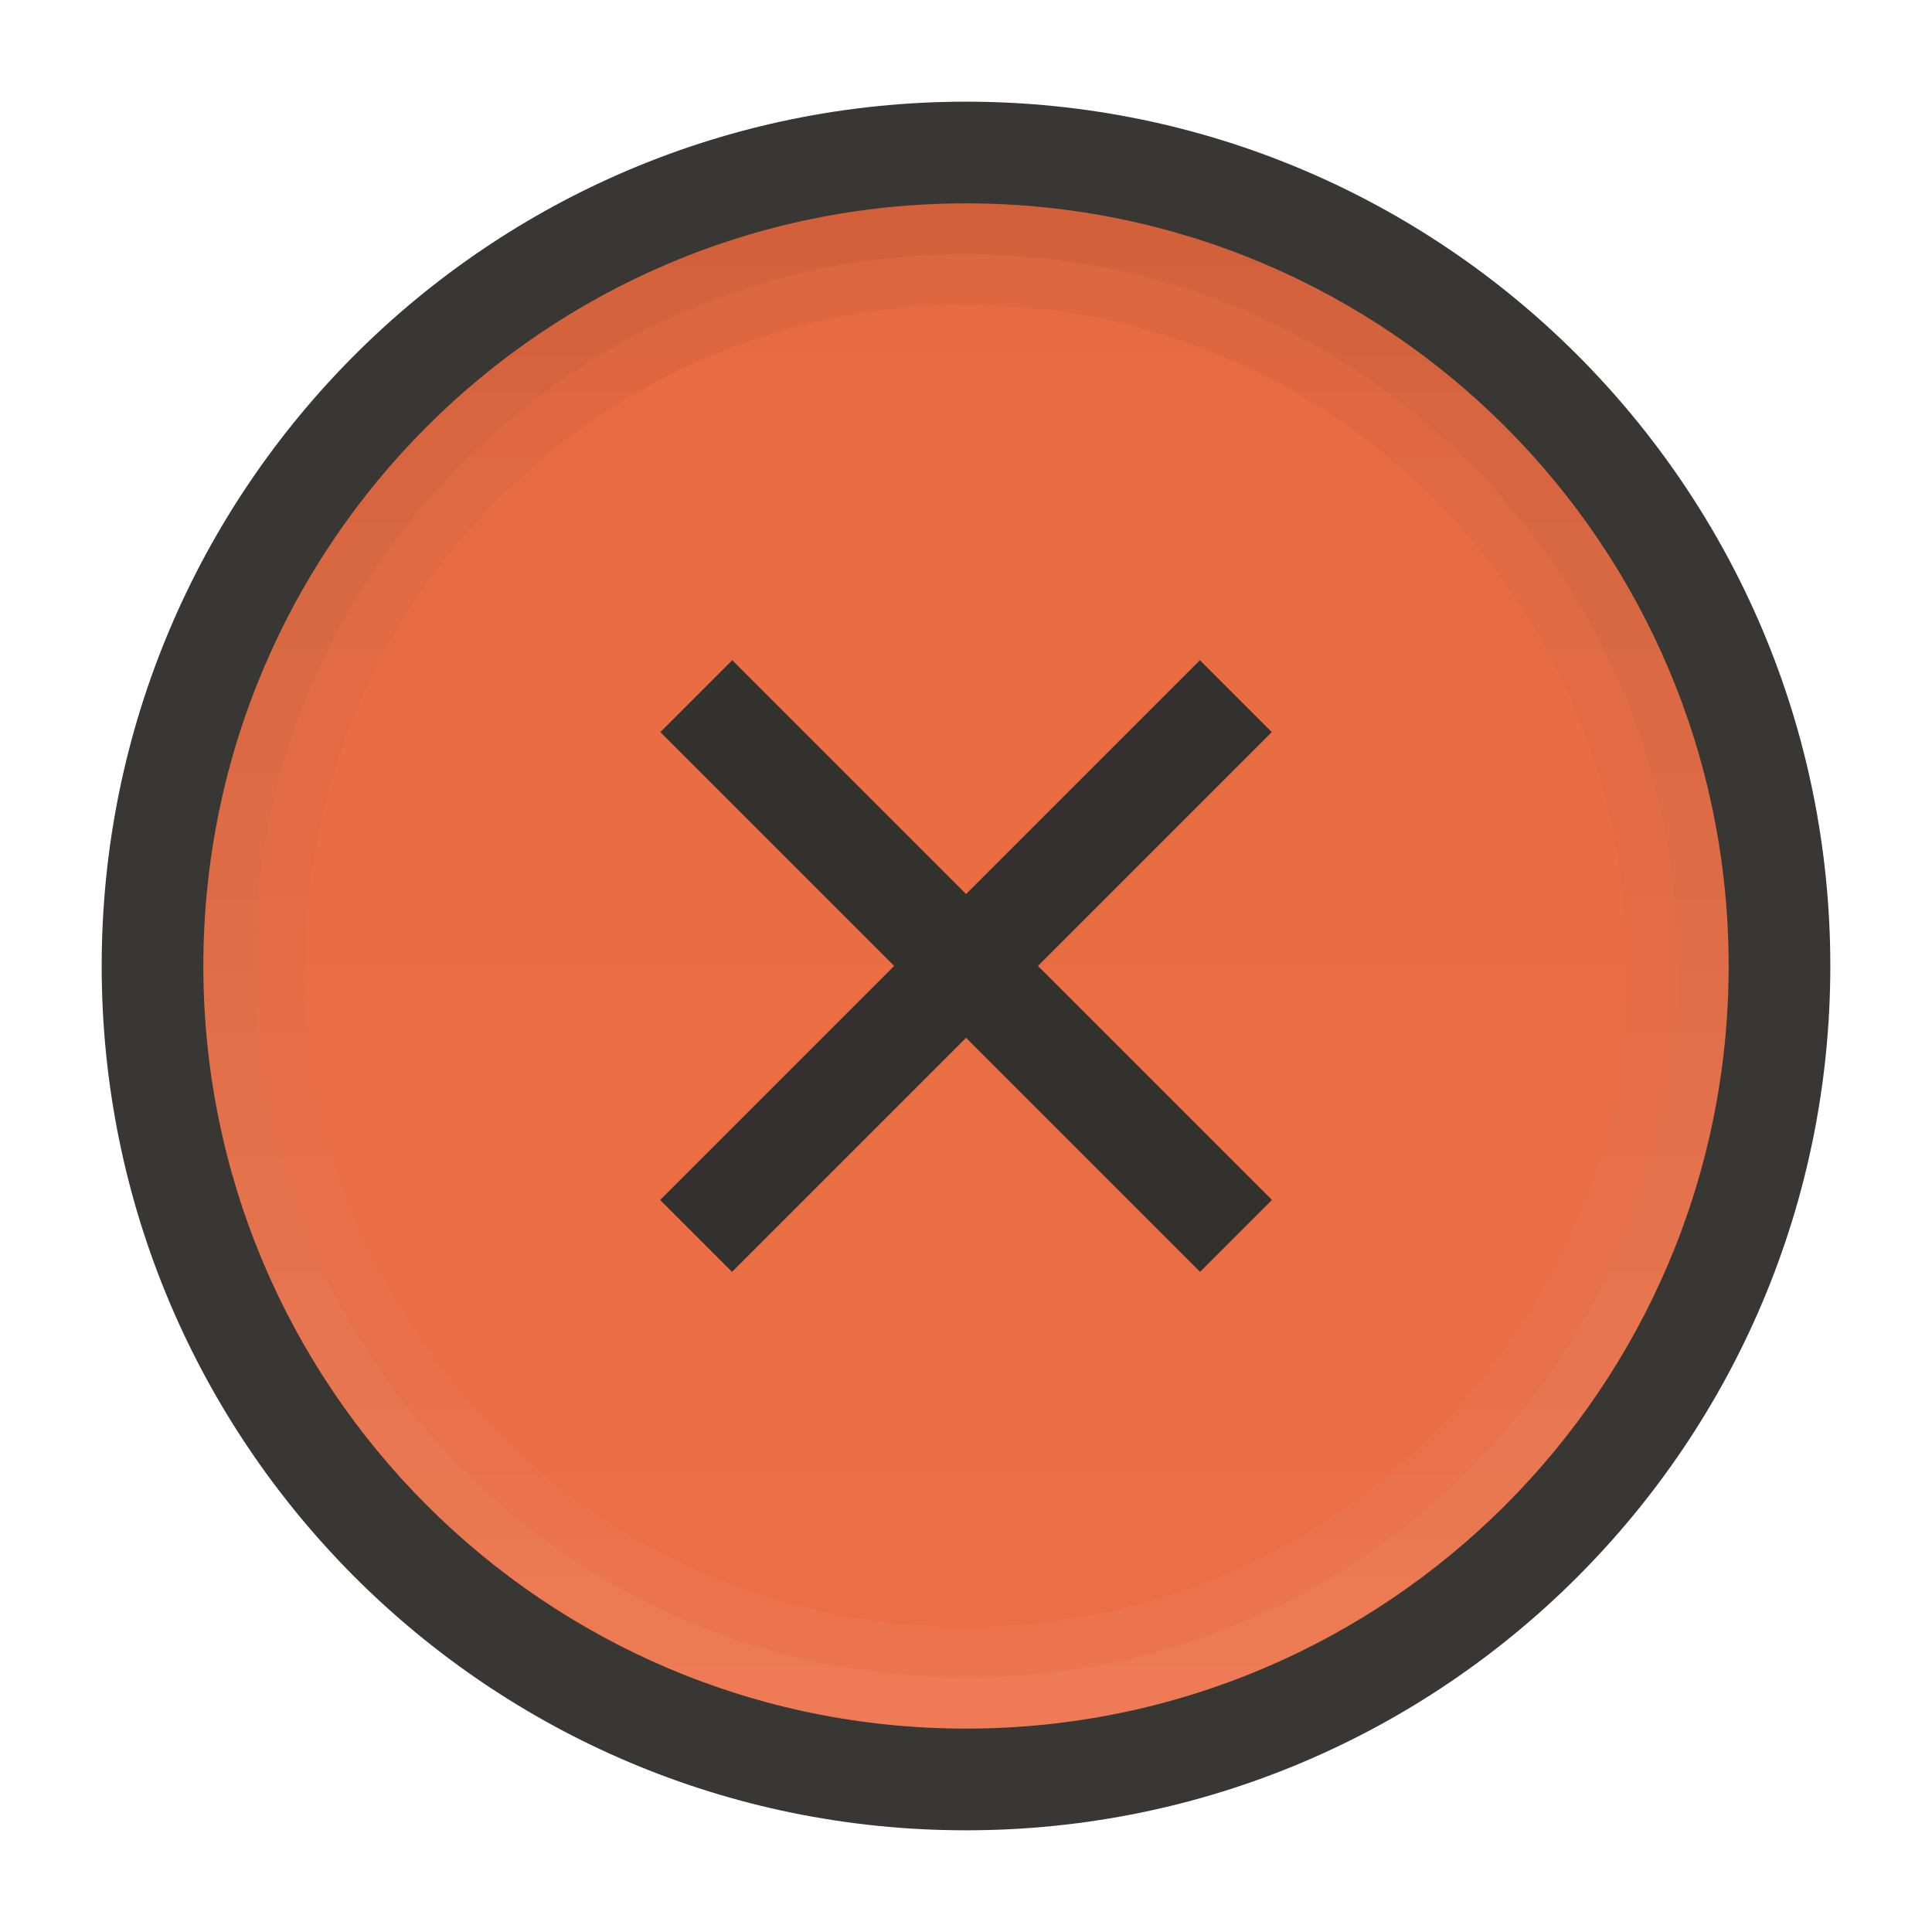
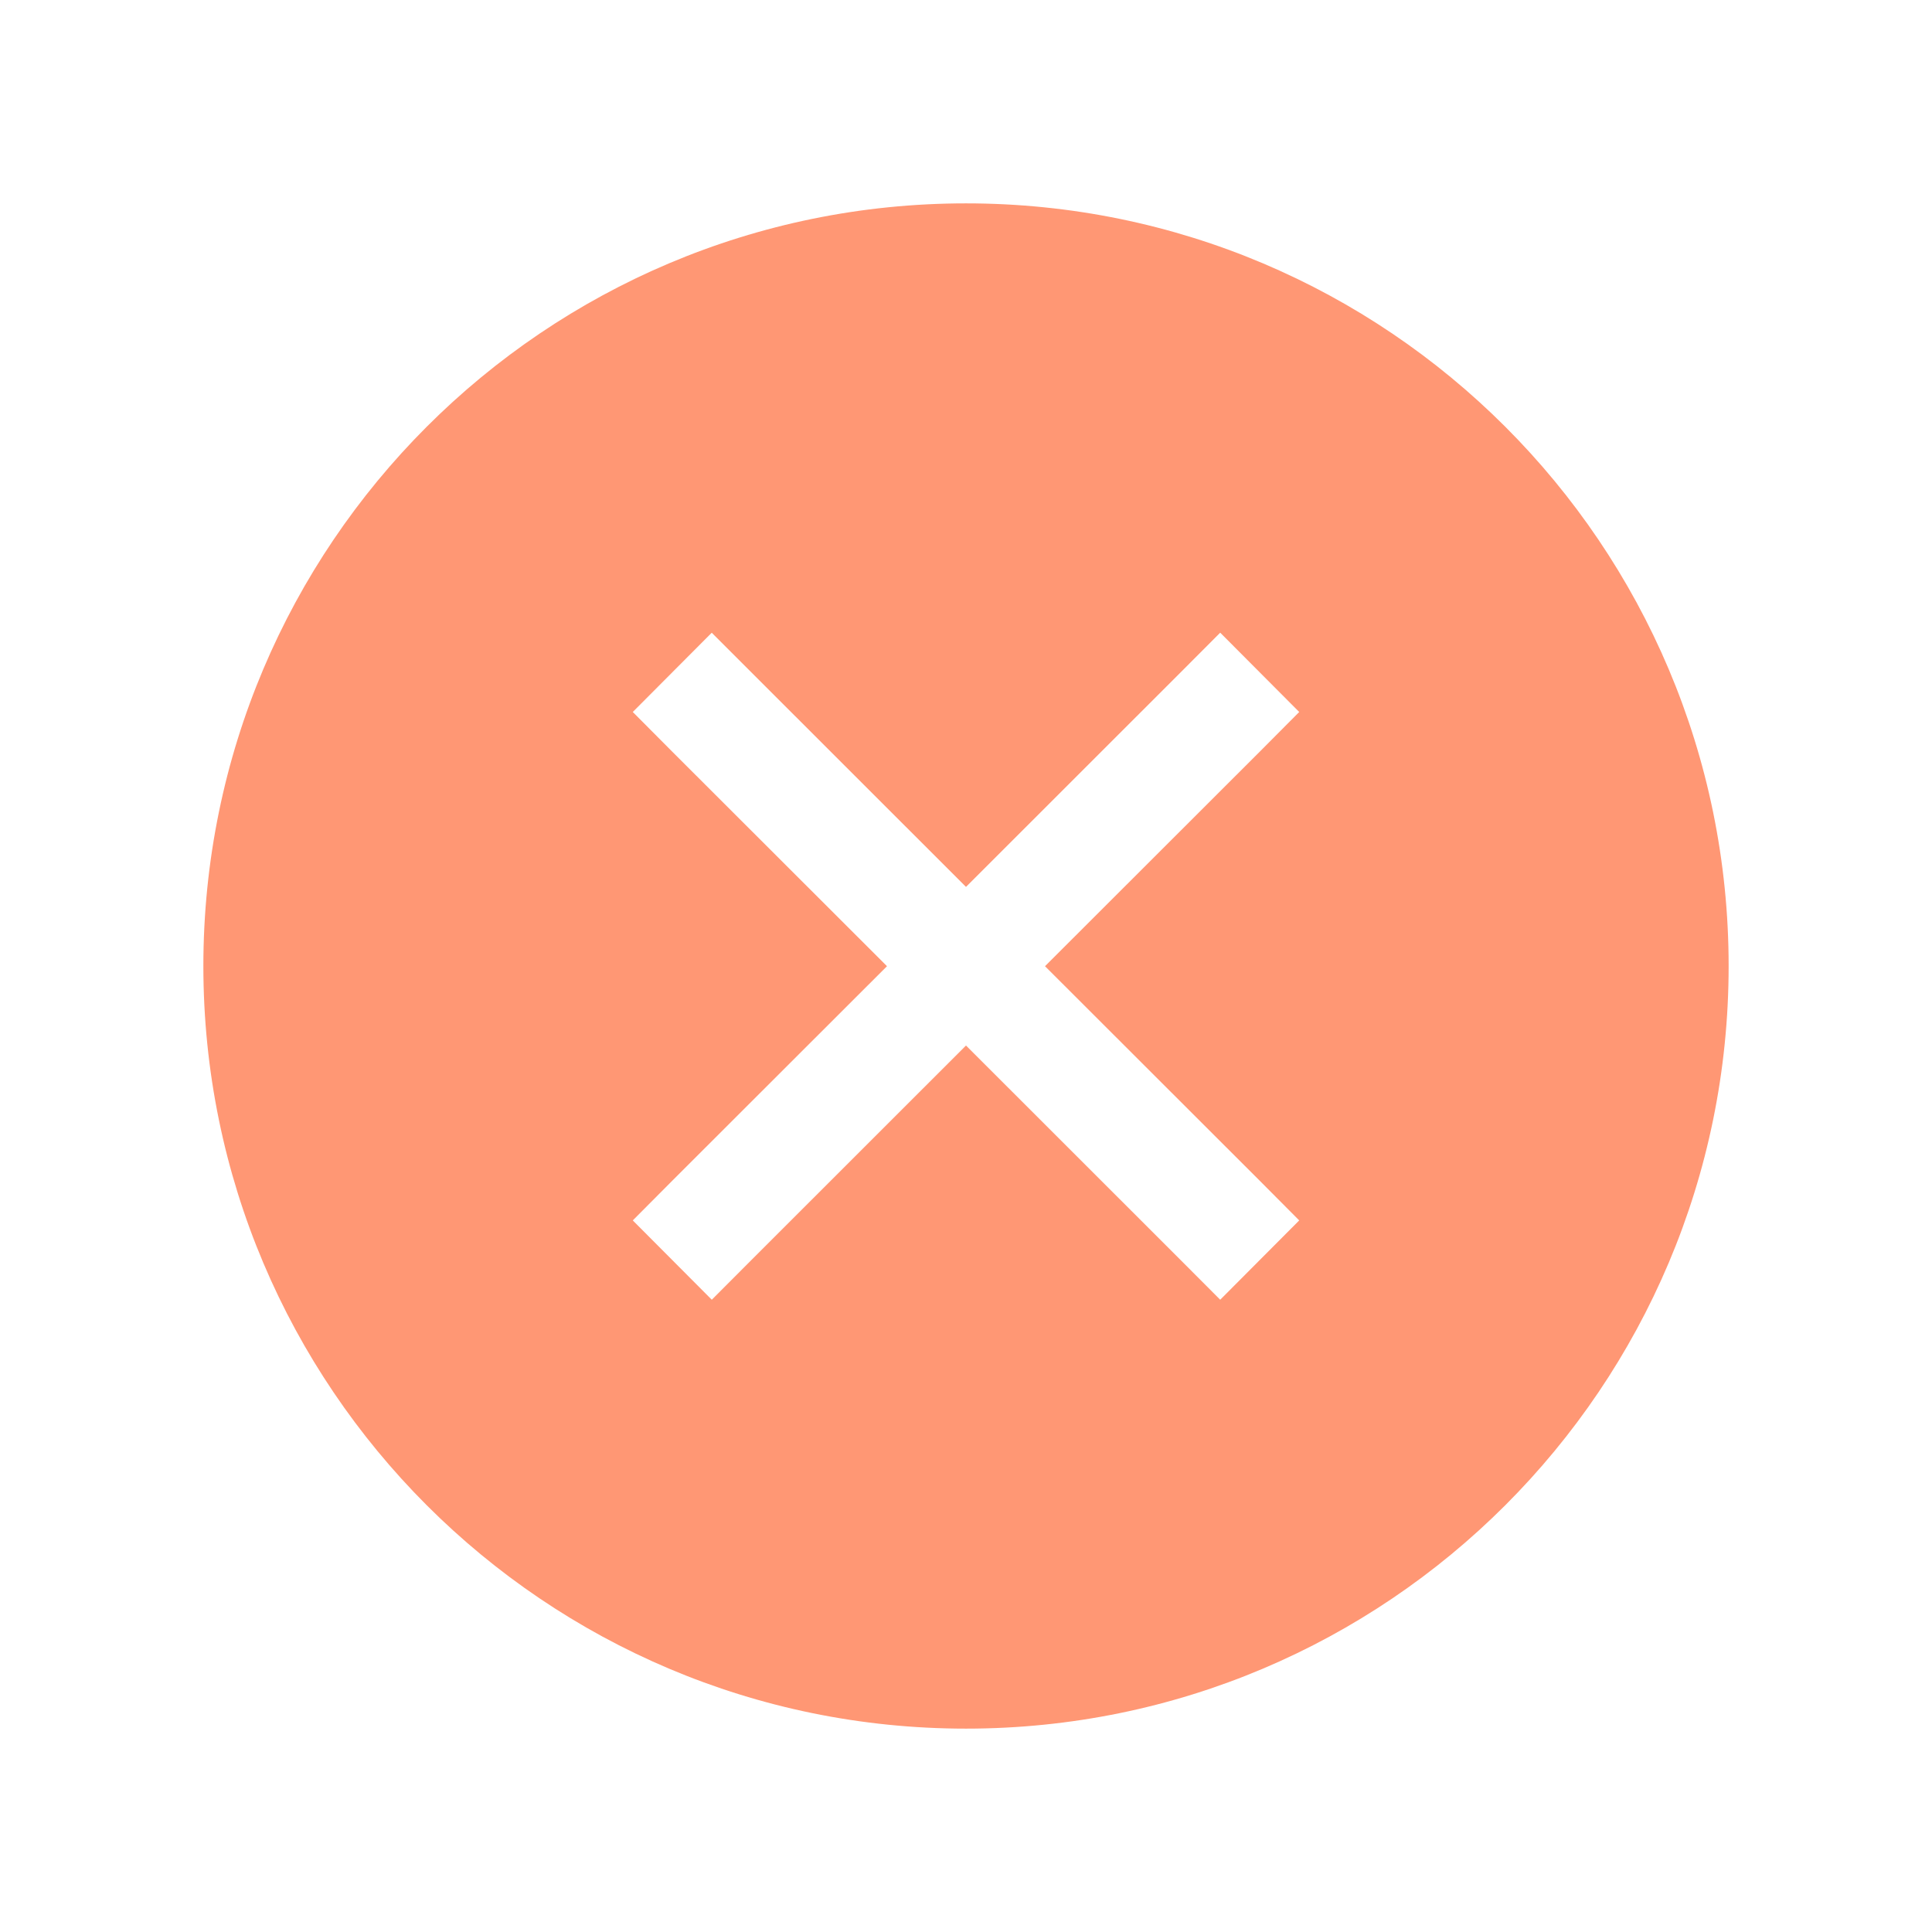
- <svg xmlns="http://www.w3.org/2000/svg" xmlns:xlink="http://www.w3.org/1999/xlink" width="19" height="19" id="svg4770" version="1.1" viewBox="0 0 19 19">
-   <defs id="defs4772">
-     <linearGradient xlink:href="#linearGradient4564" id="linearGradient4552" gradientUnits="userSpaceOnUse" gradientTransform="translate(-1072.362,-1053.362)" x1="2" y1="1062.862" x2="17" y2="1062.862" />
-     <linearGradient id="linearGradient4564">
-       <stop style="stop-color:#ec6e44;stop-opacity:1" offset="0" id="stop4511" />
-       <stop style="stop-color:#e76b41;stop-opacity:1" offset="1" id="stop4513" />
-     </linearGradient>
-     <linearGradient id="linearGradient4297">
-       <stop style="stop-color:#ffffff;stop-opacity:1;" offset="0" id="stop4523" />
-       <stop style="stop-color:#000000;stop-opacity:1" offset="1" id="stop4525" />
-     </linearGradient>
-     <linearGradient xlink:href="#linearGradient4297" id="linearGradient7528" gradientUnits="userSpaceOnUse" gradientTransform="matrix(0,-1,1,0,0,-3.4765625e-5)" x1="-1070.362" y1="9" x2="-1055.362" y2="9" />
-     <linearGradient xlink:href="#linearGradient4297" id="linearGradient7534" gradientUnits="userSpaceOnUse" gradientTransform="matrix(0,-1.035712,1.035712,0,-0.3392617,-37.95674)" x1="-1070.104" y1="9.5" x2="-1055.621" y2="9.5" />
-   </defs>
-   <g id="layer1" transform="translate(287.3571,-522.8622)">
-     <g style="display:inline" transform="translate(-287.3571,-530.5)" id="g4540">
-       <circle style="color:#000000;fill:#383734;fill-opacity:1;fill-rule:nonzero;stroke:none;stroke-width:8;marker:none;visibility:visible;display:inline;overflow:visible;enable-background:accumulate" id="circle4542" cx="9.5" cy="1062.862" r="8.5" d="m 18,1062.862 a 8.5,8.5 0 0 1 -8.5,8.5 8.5,8.5 0 0 1 -8.5,-8.5 8.5,8.5 0 0 1 8.5,-8.5 8.5,8.5 0 0 1 8.5,8.5 z" />
-       <circle r="7.5" cy="9.5" cx="-1062.862" id="circle4544" style="color:#000000;fill:url(#linearGradient4552);fill-opacity:1;fill-rule:nonzero;stroke:none;stroke-width:8;marker:none;visibility:visible;display:inline;overflow:visible;enable-background:accumulate" transform="matrix(0,-1,1,0,0,0)" d="m -1055.362,9.5 a 7.5,7.5 0 0 1 -7.5,7.5 7.5,7.5 0 0 1 -7.5,-7.5 7.5,7.5 0 0 1 7.5,-7.5 7.5,7.5 0 0 1 7.5,7.5 z" />
-       <path style="font-style:normal;font-variant:normal;font-weight:normal;font-stretch:normal;text-indent:0;text-align:start;text-decoration:none;line-height:normal;letter-spacing:normal;word-spacing:normal;text-transform:none;direction:ltr;block-progression:tb;writing-mode:lr-tb;text-anchor:start;baseline-shift:baseline;opacity:0.05;color:#000000;color-interpolation:sRGB;color-interpolation-filters:linearRGB;fill:url(#linearGradient7528);fill-opacity:1;stroke:none;stroke-width:1;marker:none;visibility:visible;display:inline;overflow:visible;isolation:auto;mix-blend-mode:normal;enable-background:accumulate;clip-rule:nonzero;color-rendering:auto;image-rendering:auto;shape-rendering:auto;text-rendering:auto;font-family:sans-serif;-inkscape-font-specification:sans-serif" d="m 2,1062.861 c 0,4.136 3.364,7.5 7.5,7.5 4.136,0 7.5,-3.364 7.5,-7.5 0,-4.136 -3.364,-7.5 -7.5,-7.5 -4.136,0 -7.5,3.364 -7.5,7.5 z m 1,0 c 0,-3.596 2.904,-6.5 6.5,-6.5 3.596,0 6.5,2.904 6.5,6.5 0,3.596 -2.904,6.5 -6.5,6.5 -3.596,0 -6.5,-2.904 -6.5,-6.5 z" id="circle4546" />
-       <path style="font-style:normal;font-variant:normal;font-weight:normal;font-stretch:normal;text-indent:0;text-align:start;text-decoration:none;line-height:normal;letter-spacing:normal;word-spacing:normal;text-transform:none;direction:ltr;block-progression:tb;writing-mode:lr-tb;text-anchor:start;baseline-shift:baseline;opacity:0.05;color:#000000;color-interpolation:sRGB;color-interpolation-filters:linearRGB;fill:url(#linearGradient7534);fill-opacity:1;stroke:none;stroke-width:0.5;marker:none;visibility:visible;display:inline;overflow:visible;isolation:auto;mix-blend-mode:normal;enable-background:accumulate;clip-rule:nonzero;color-rendering:auto;image-rendering:auto;shape-rendering:auto;text-rendering:auto;font-family:sans-serif;-inkscape-font-specification:sans-serif" d="m 2,1062.861 c 0,4.139 3.361,7.5 7.5,7.5 4.139,0 7.5,-3.361 7.5,-7.5 0,-4.139 -3.361,-7.5 -7.5,-7.5 -4.139,0 -7.5,3.361 -7.5,7.5 z m 0.5,0 c 0,-3.869 3.131,-7 7,-7 3.869,0 7,3.131 7,7 0,3.869 -3.131,7 -7,7 -3.869,0 -7,-3.131 -7,-7 z" id="circle4548" />
-       <rect style="color:#000000;fill:none;stroke:none;stroke-width:1;marker:none;visibility:visible;display:inline;overflow:visible;enable-background:accumulate" id="rect4550" width="19" height="19" x="-7.3563765e-06" y="1053.362" />
+ <svg xmlns="http://www.w3.org/2000/svg" id="svg4486" height="19" viewBox="0 0 19 19" width="19" version="1.1">
+   <g id="layer1" transform="translate(290.21 -522.86)">
+     <g id="g4123" style="opacity:.6" transform="translate(-289.71 -511)">
+       <path id="path4125" d="m85.5 97.5a7.5 7.5 0 0 0 -7.5 7.5 7.5 7.5 0 0 0 7.5 7.5 7.5 7.5 0 0 0 7.5 -7.5 7.5 7.5 0 0 0 -7.5 -7.5zm-2.5 4.223 0.389 0.389l2.111 2.11 2.111-2.11 0.389-0.39 0.777 0.78-0.388 0.39-2.112 2.11 2.112 2.11 0.388 0.39-0.777 0.78-0.389-0.39-2.111-2.11-2.111 2.11-0.389 0.39-0.777-0.78 0.388-0.39 2.112-2.11-2.112-2.11-0.388-0.39 0.777-0.78z" style="color:#000000;fill:#ff5117" transform="translate(-76.5 938.36)" />
+       <rect id="rect4127" style="color:#000000;fill:none" height="19" width="19" y="1033.9" x="-0.5" />
    </g>
-     <path style="font-style:normal;font-variant:normal;font-weight:normal;font-stretch:normal;text-indent:0;text-align:start;text-decoration:none;line-height:normal;letter-spacing:normal;word-spacing:normal;text-transform:none;direction:ltr;block-progression:tb;writing-mode:lr-tb;text-anchor:start;baseline-shift:baseline;color:#000000;color-interpolation:sRGB;color-interpolation-filters:linearRGB;fill:#32312e;fill-opacity:1;stroke:none;stroke-width:1;marker:none;visibility:visible;display:inline;overflow:visible;isolation:auto;mix-blend-mode:normal;enable-background:accumulate;clip-rule:nonzero;color-rendering:auto;image-rendering:auto;shape-rendering:auto;text-rendering:auto;font-family:sans-serif;-inkscape-font-specification:sans-serif" d="m -275.557,529.355 -0.354,0.354 -4.6,4.6 -0.354,0.354 0.707,0.707 0.354,-0.354 4.6,-4.6 0.354,-0.354 -0.707,-0.707 z" id="path4566" />
-     <path style="font-style:normal;font-variant:normal;font-weight:normal;font-stretch:normal;text-indent:0;text-align:start;text-decoration:none;line-height:normal;letter-spacing:normal;word-spacing:normal;text-transform:none;direction:ltr;block-progression:tb;writing-mode:lr-tb;text-anchor:start;baseline-shift:baseline;color:#000000;color-interpolation:sRGB;color-interpolation-filters:linearRGB;fill:#32312e;fill-opacity:1;stroke:none;stroke-width:1;marker:none;visibility:visible;display:inline;overflow:visible;isolation:auto;mix-blend-mode:normal;enable-background:accumulate;clip-rule:nonzero;color-rendering:auto;image-rendering:auto;shape-rendering:auto;text-rendering:auto;font-family:sans-serif;-inkscape-font-specification:sans-serif" d="m -280.156,529.355 -0.707,0.707 0.354,0.354 4.6,4.6 0.354,0.354 0.707,-0.707 -0.354,-0.354 -4.6,-4.6 -0.354,-0.354 z" id="path4568" />
  </g>
</svg>
